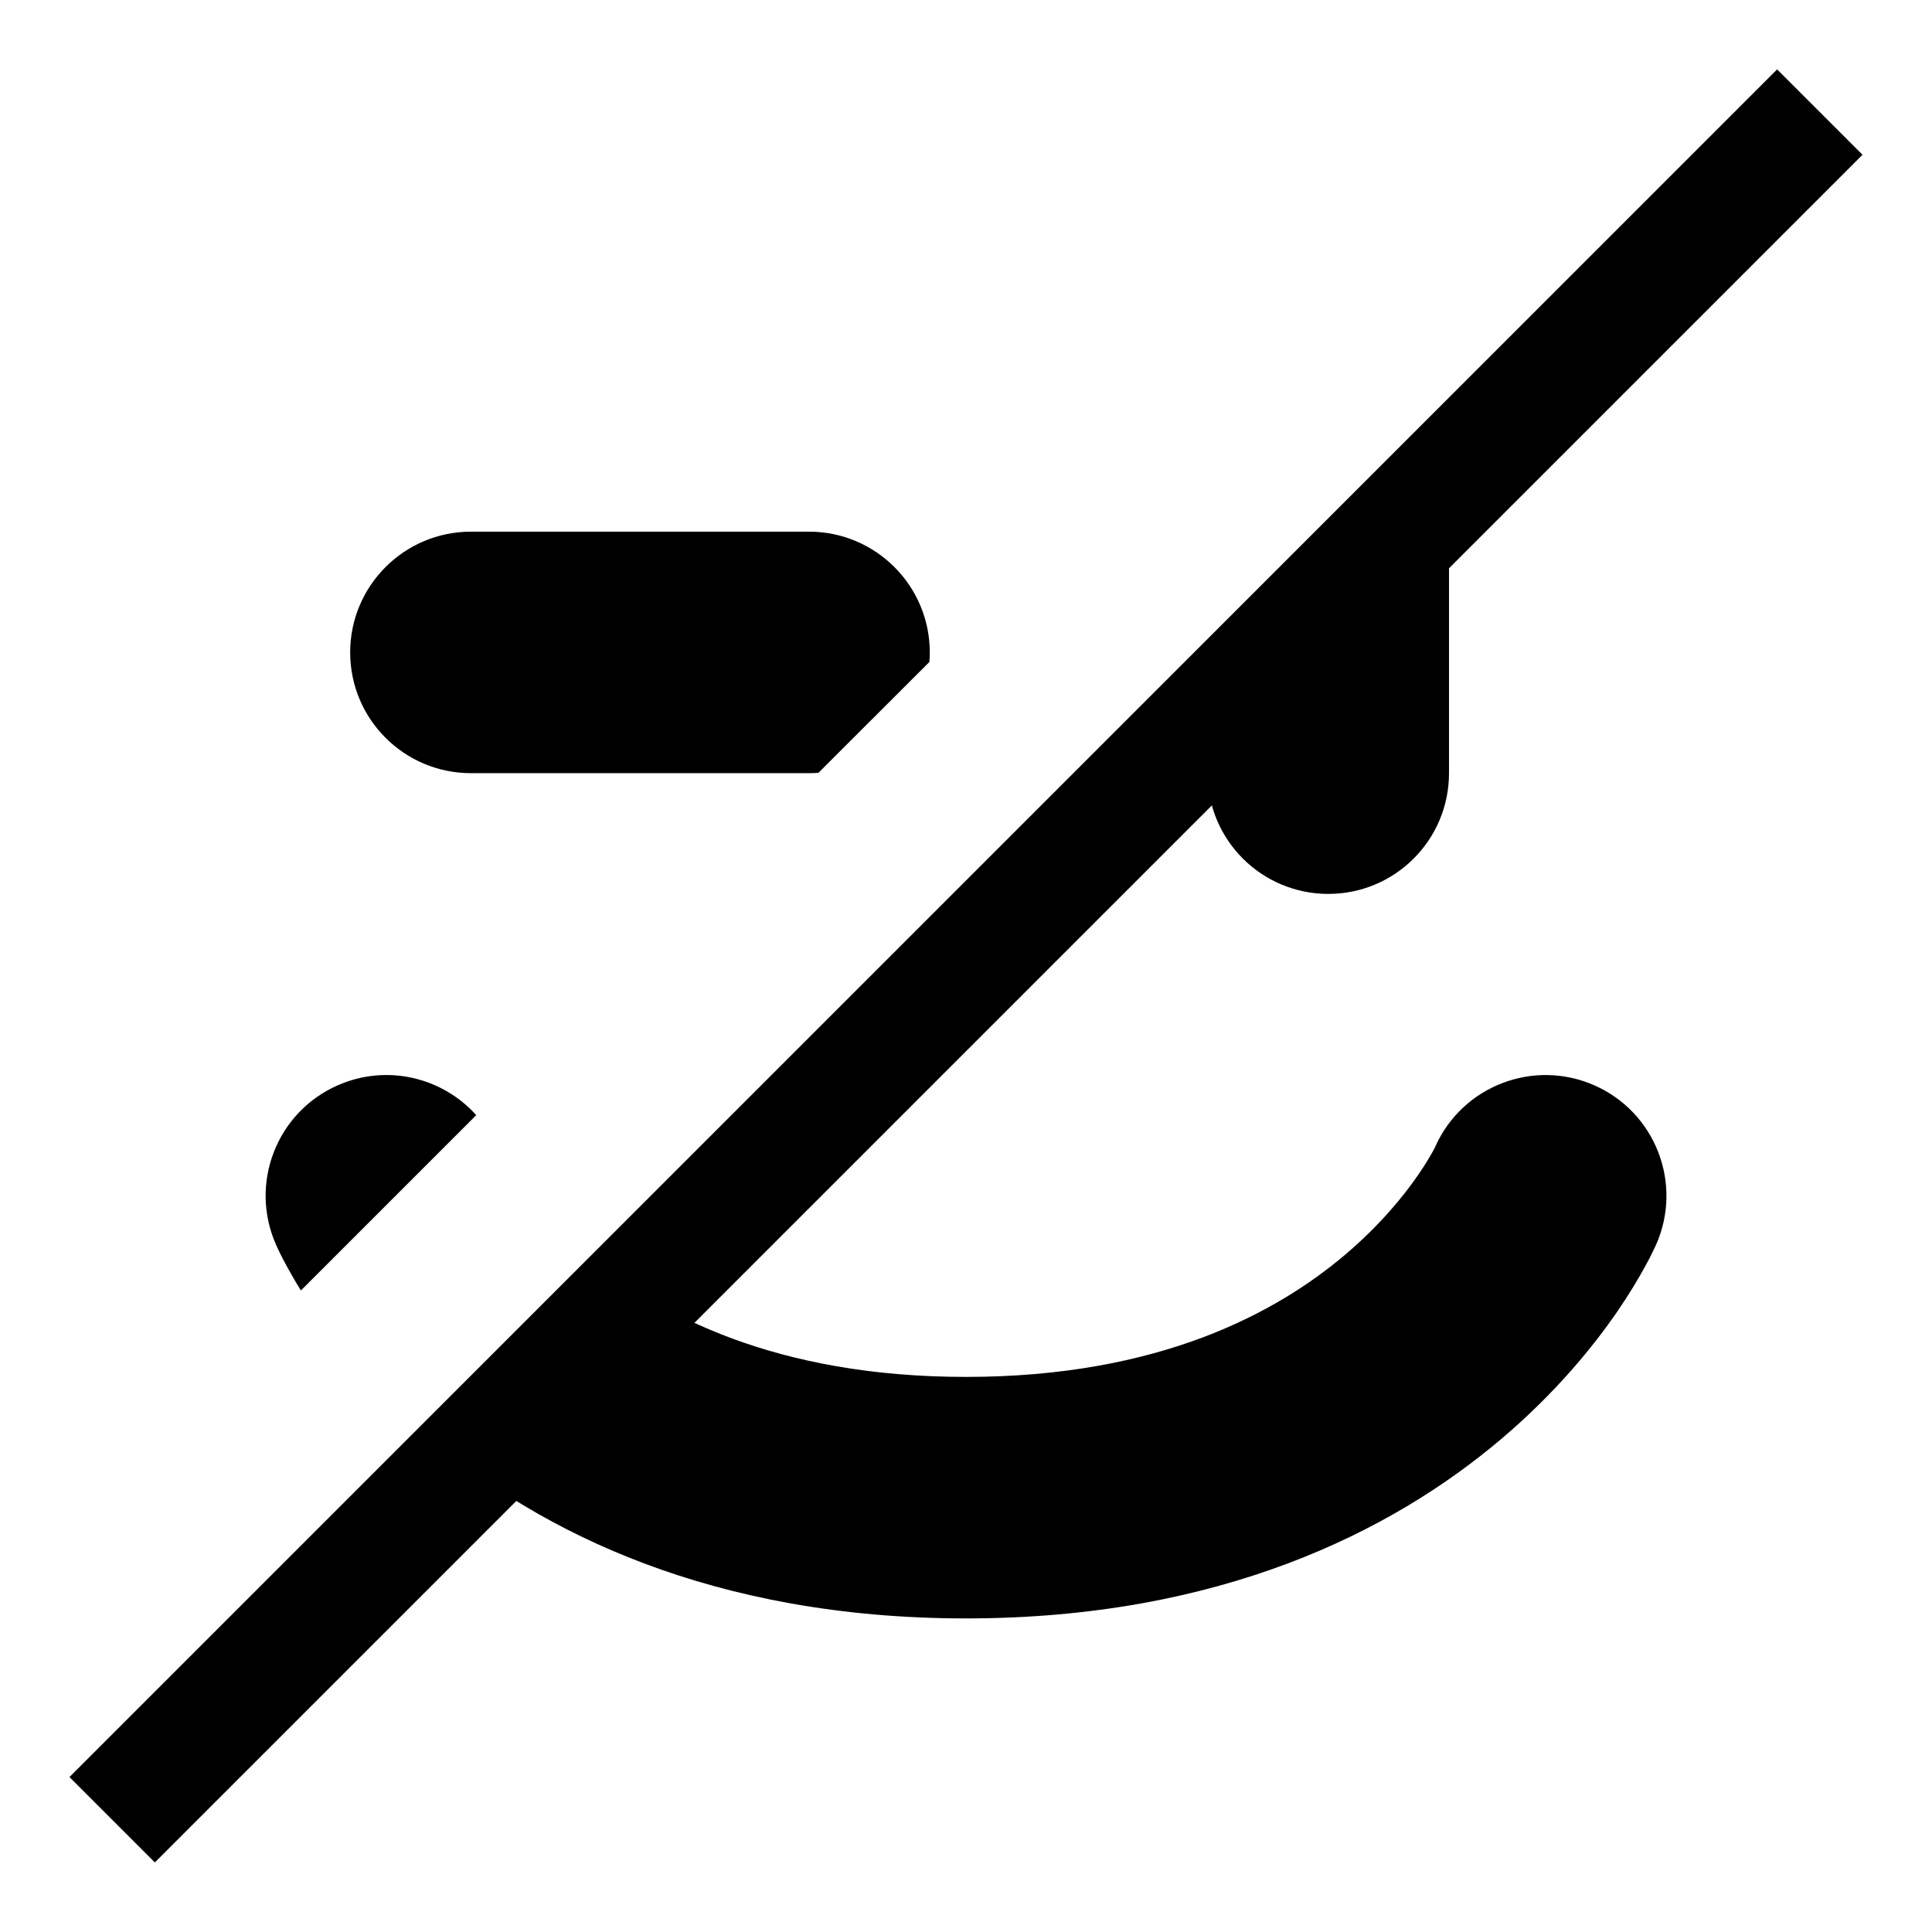
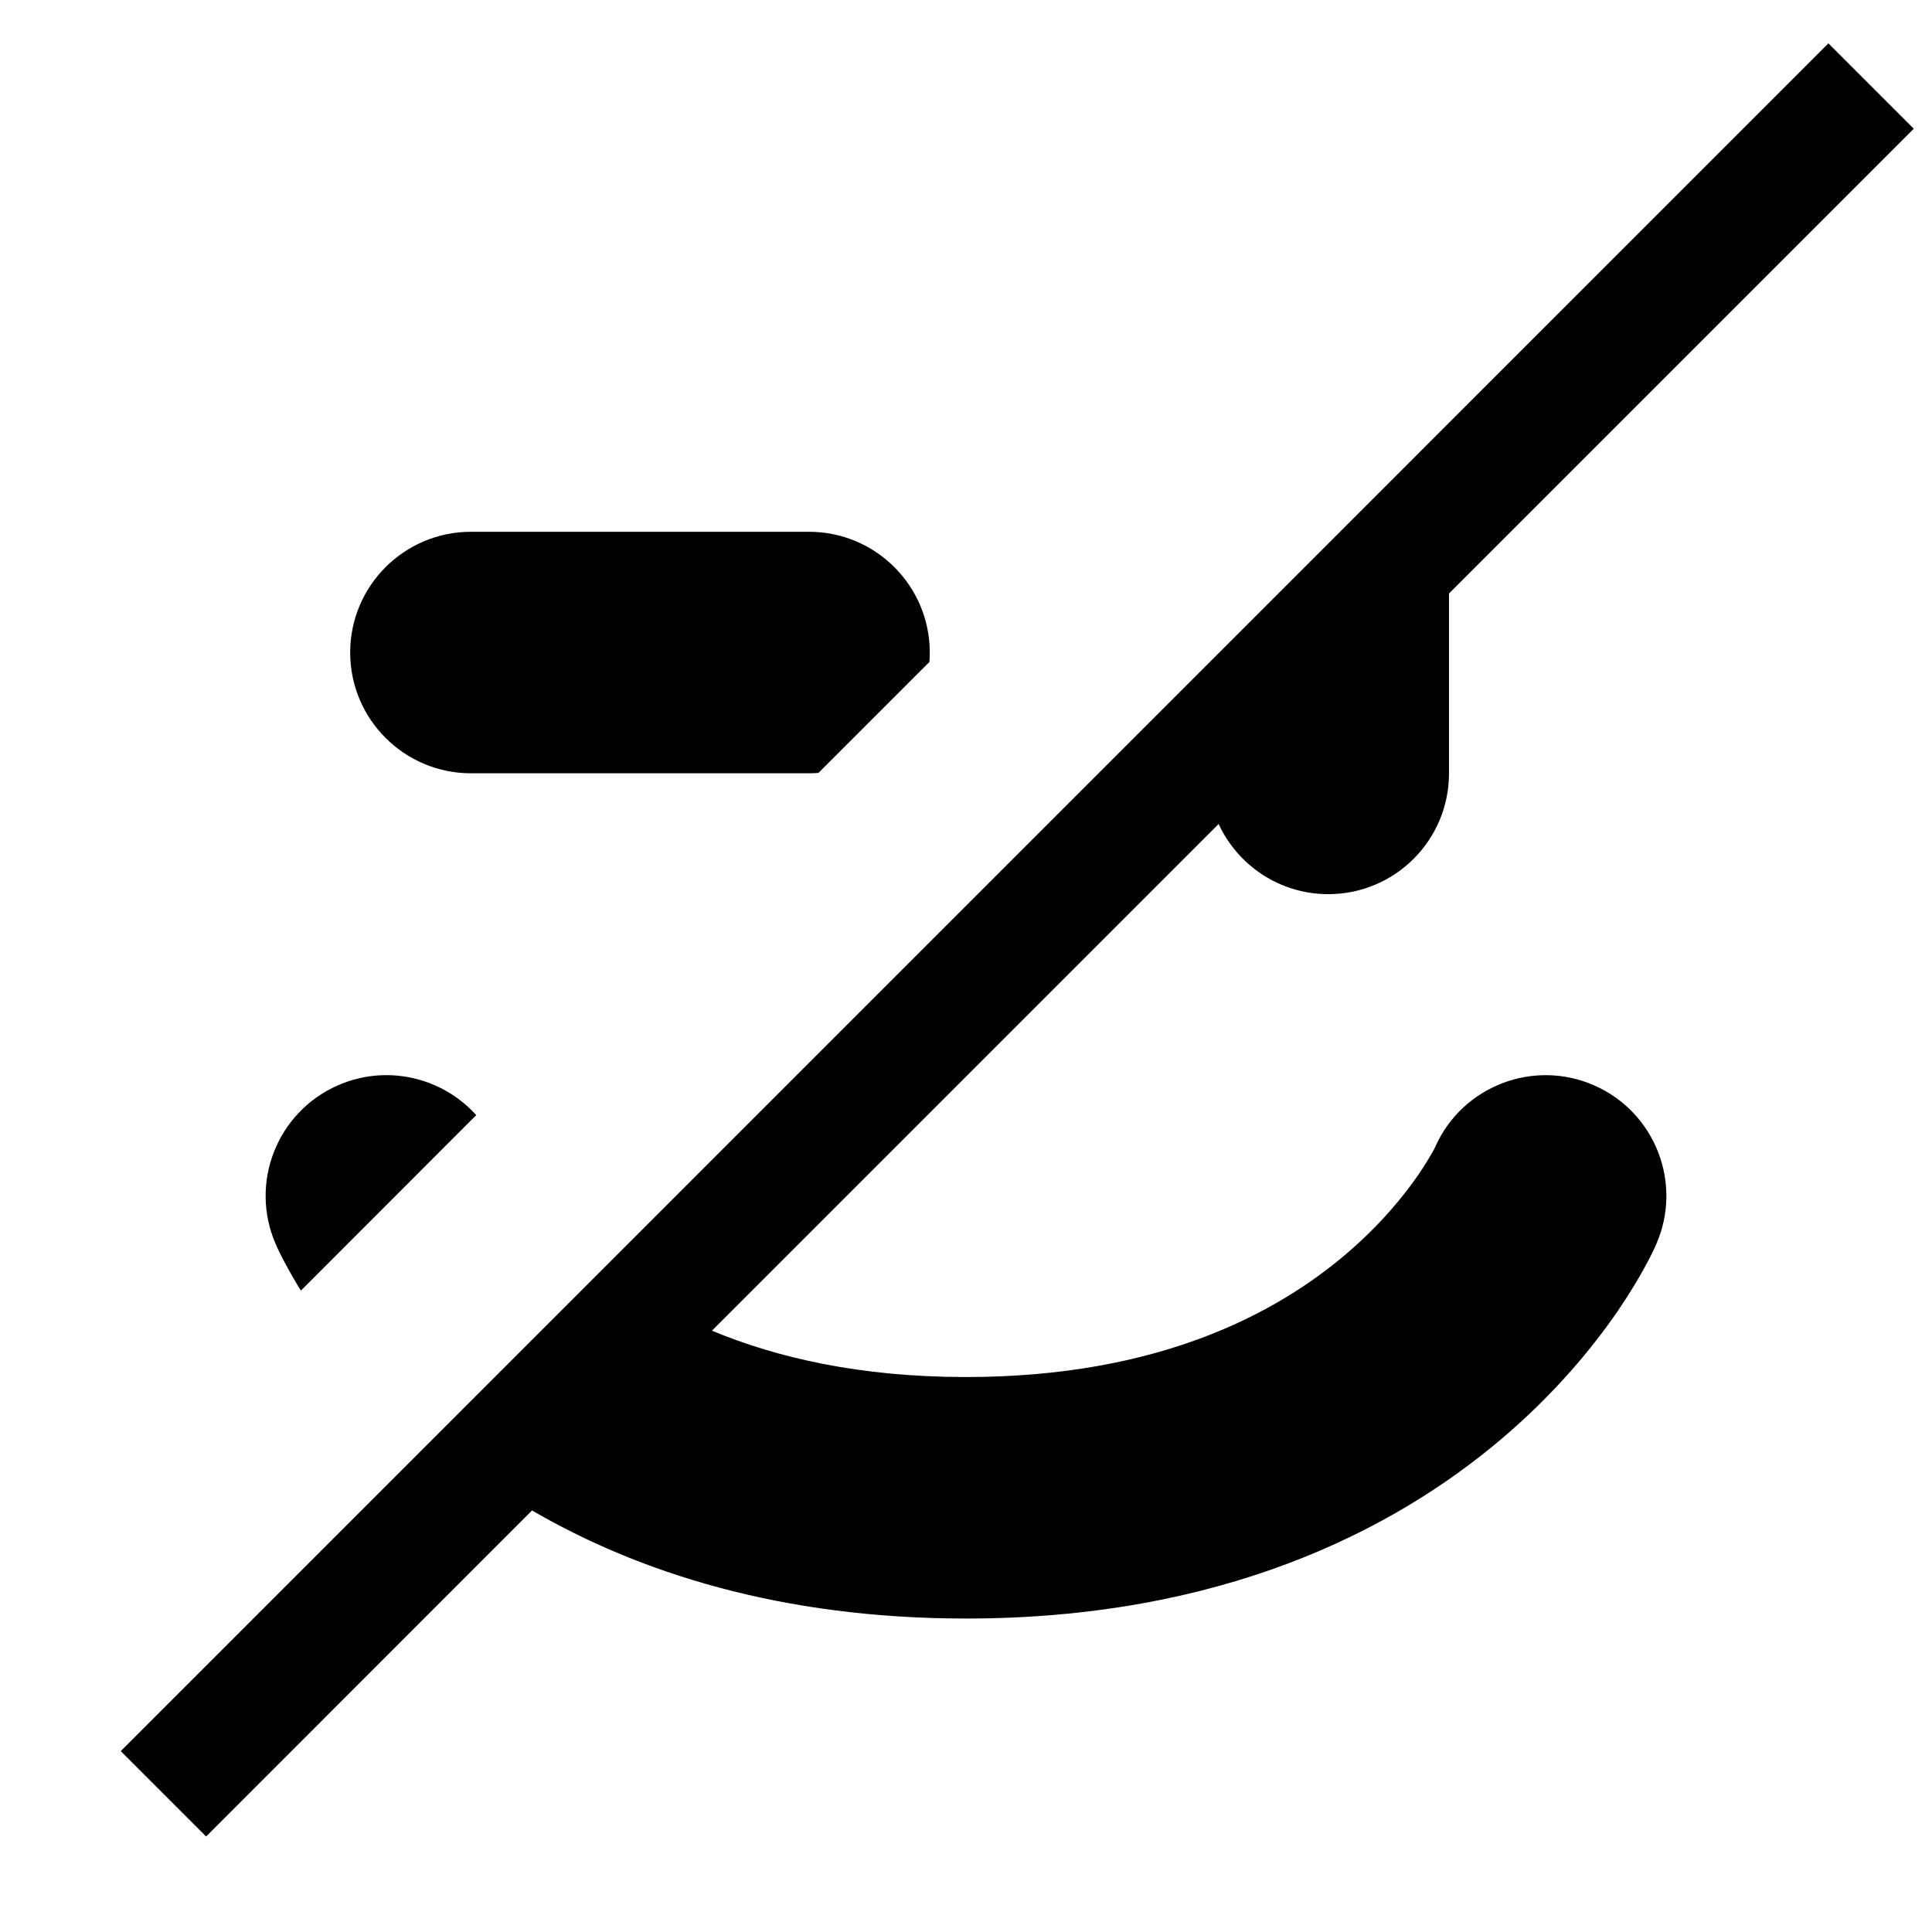
- <svg xmlns="http://www.w3.org/2000/svg" width="16" height="16" viewBox="0 0 16 16" fill="currentColor">
-   <rect x="15.425" y="1.281" width="20" height="1" transform="rotate(135 15.4246 1.28125)" />
-   <path d="M7.697 5.482C7.699 5.456 7.7 5.43 7.7 5.403C7.7 4.851 7.252 4.403 6.7 4.403H3.9C3.348 4.403 2.9 4.851 2.9 5.403C2.9 5.956 3.348 6.403 3.9 6.403H6.7C6.727 6.403 6.753 6.402 6.778 6.4L7.697 5.482Z" />
-   <path d="M3.944 9.235C3.663 8.922 3.203 8.809 2.797 8.988C2.292 9.21 2.062 9.8 2.285 10.306L2.285 10.307L2.286 10.308L2.287 10.311L2.29 10.317L2.296 10.331C2.301 10.342 2.308 10.355 2.315 10.371C2.33 10.402 2.351 10.442 2.377 10.49C2.407 10.545 2.445 10.612 2.492 10.687L3.944 9.235Z" />
-   <path fill-rule="evenodd" clip-rule="evenodd" d="M3.469 11.832C3.5 11.86 3.533 11.888 3.566 11.916C4.475 12.687 5.902 13.403 8 13.403C10.098 13.403 11.525 12.687 12.434 11.916C12.881 11.537 13.192 11.155 13.395 10.86C13.496 10.712 13.571 10.585 13.623 10.49C13.65 10.442 13.67 10.402 13.685 10.371C13.693 10.355 13.699 10.342 13.704 10.331L13.711 10.317L13.713 10.311L13.714 10.308L13.715 10.307L13.716 10.306C13.938 9.8 13.709 9.21 13.203 8.988C12.701 8.767 12.115 8.992 11.889 9.49L11.889 9.492C11.886 9.497 11.879 9.511 11.868 9.532C11.845 9.573 11.806 9.641 11.746 9.728C11.627 9.901 11.431 10.144 11.141 10.39C10.575 10.87 9.602 11.403 8 11.403C6.424 11.403 5.456 10.887 4.887 10.413L3.469 11.832ZM11.889 9.49C11.888 9.493 11.887 9.496 11.885 9.499L11.886 9.498L11.887 9.496L11.889 9.49Z" />
-   <path d="M10 5.3V6.403C10 6.956 10.448 7.403 11 7.403C11.553 7.403 12 6.956 12 6.403V3.603C12 3.511 11.988 3.421 11.964 3.336L10 5.3Z" />
+ <svg xmlns="http://www.w3.org/2000/svg" width="16" height="16" viewBox="0 0 16 16" fill="none">
+   <path fill-rule="evenodd" clip-rule="evenodd" d="M15.142 0.359L1 14.502L1.707 15.209L4.406 12.509C5.284 13.019 6.461 13.404 8 13.404C10.098 13.404 11.525 12.688 12.434 11.917C12.881 11.538 13.192 11.156 13.395 10.861C13.496 10.713 13.571 10.586 13.623 10.491C13.649 10.443 13.67 10.403 13.685 10.372C13.693 10.356 13.699 10.343 13.704 10.332L13.71 10.318L13.713 10.312L13.714 10.309L13.715 10.308L13.715 10.307C13.938 9.801 13.708 9.211 13.203 8.989C12.701 8.768 12.115 8.993 11.889 9.491L11.889 9.493C11.886 9.498 11.879 9.512 11.868 9.533C11.845 9.574 11.805 9.642 11.746 9.729C11.627 9.902 11.431 10.145 11.141 10.391C10.575 10.871 9.602 11.404 8 11.404C7.122 11.404 6.433 11.244 5.896 11.02L10.092 6.824C10.251 7.167 10.598 7.405 11 7.405C11.553 7.405 12 6.957 12 6.405V4.915L15.849 1.066L15.142 0.359ZM11.886 9.497L11.885 9.5L11.886 9.499L11.886 9.497Z" fill="black" />
+   <path d="M7.697 5.482C7.699 5.456 7.7 5.43 7.7 5.404C7.7 4.852 7.252 4.404 6.7 4.404H3.9C3.348 4.404 2.9 4.852 2.9 5.404C2.9 5.956 3.348 6.404 3.9 6.404H6.7C6.726 6.404 6.753 6.403 6.778 6.401L7.697 5.482Z" fill="black" />
+   <path d="M3.944 9.235C3.663 8.923 3.203 8.81 2.797 8.989C2.292 9.211 2.062 9.801 2.285 10.307L2.285 10.308L2.286 10.309L2.287 10.312L2.29 10.318L2.296 10.332C2.301 10.343 2.308 10.356 2.315 10.372C2.33 10.403 2.351 10.443 2.377 10.491C2.407 10.546 2.445 10.613 2.492 10.688L3.944 9.235Z" fill="black" />
</svg>
